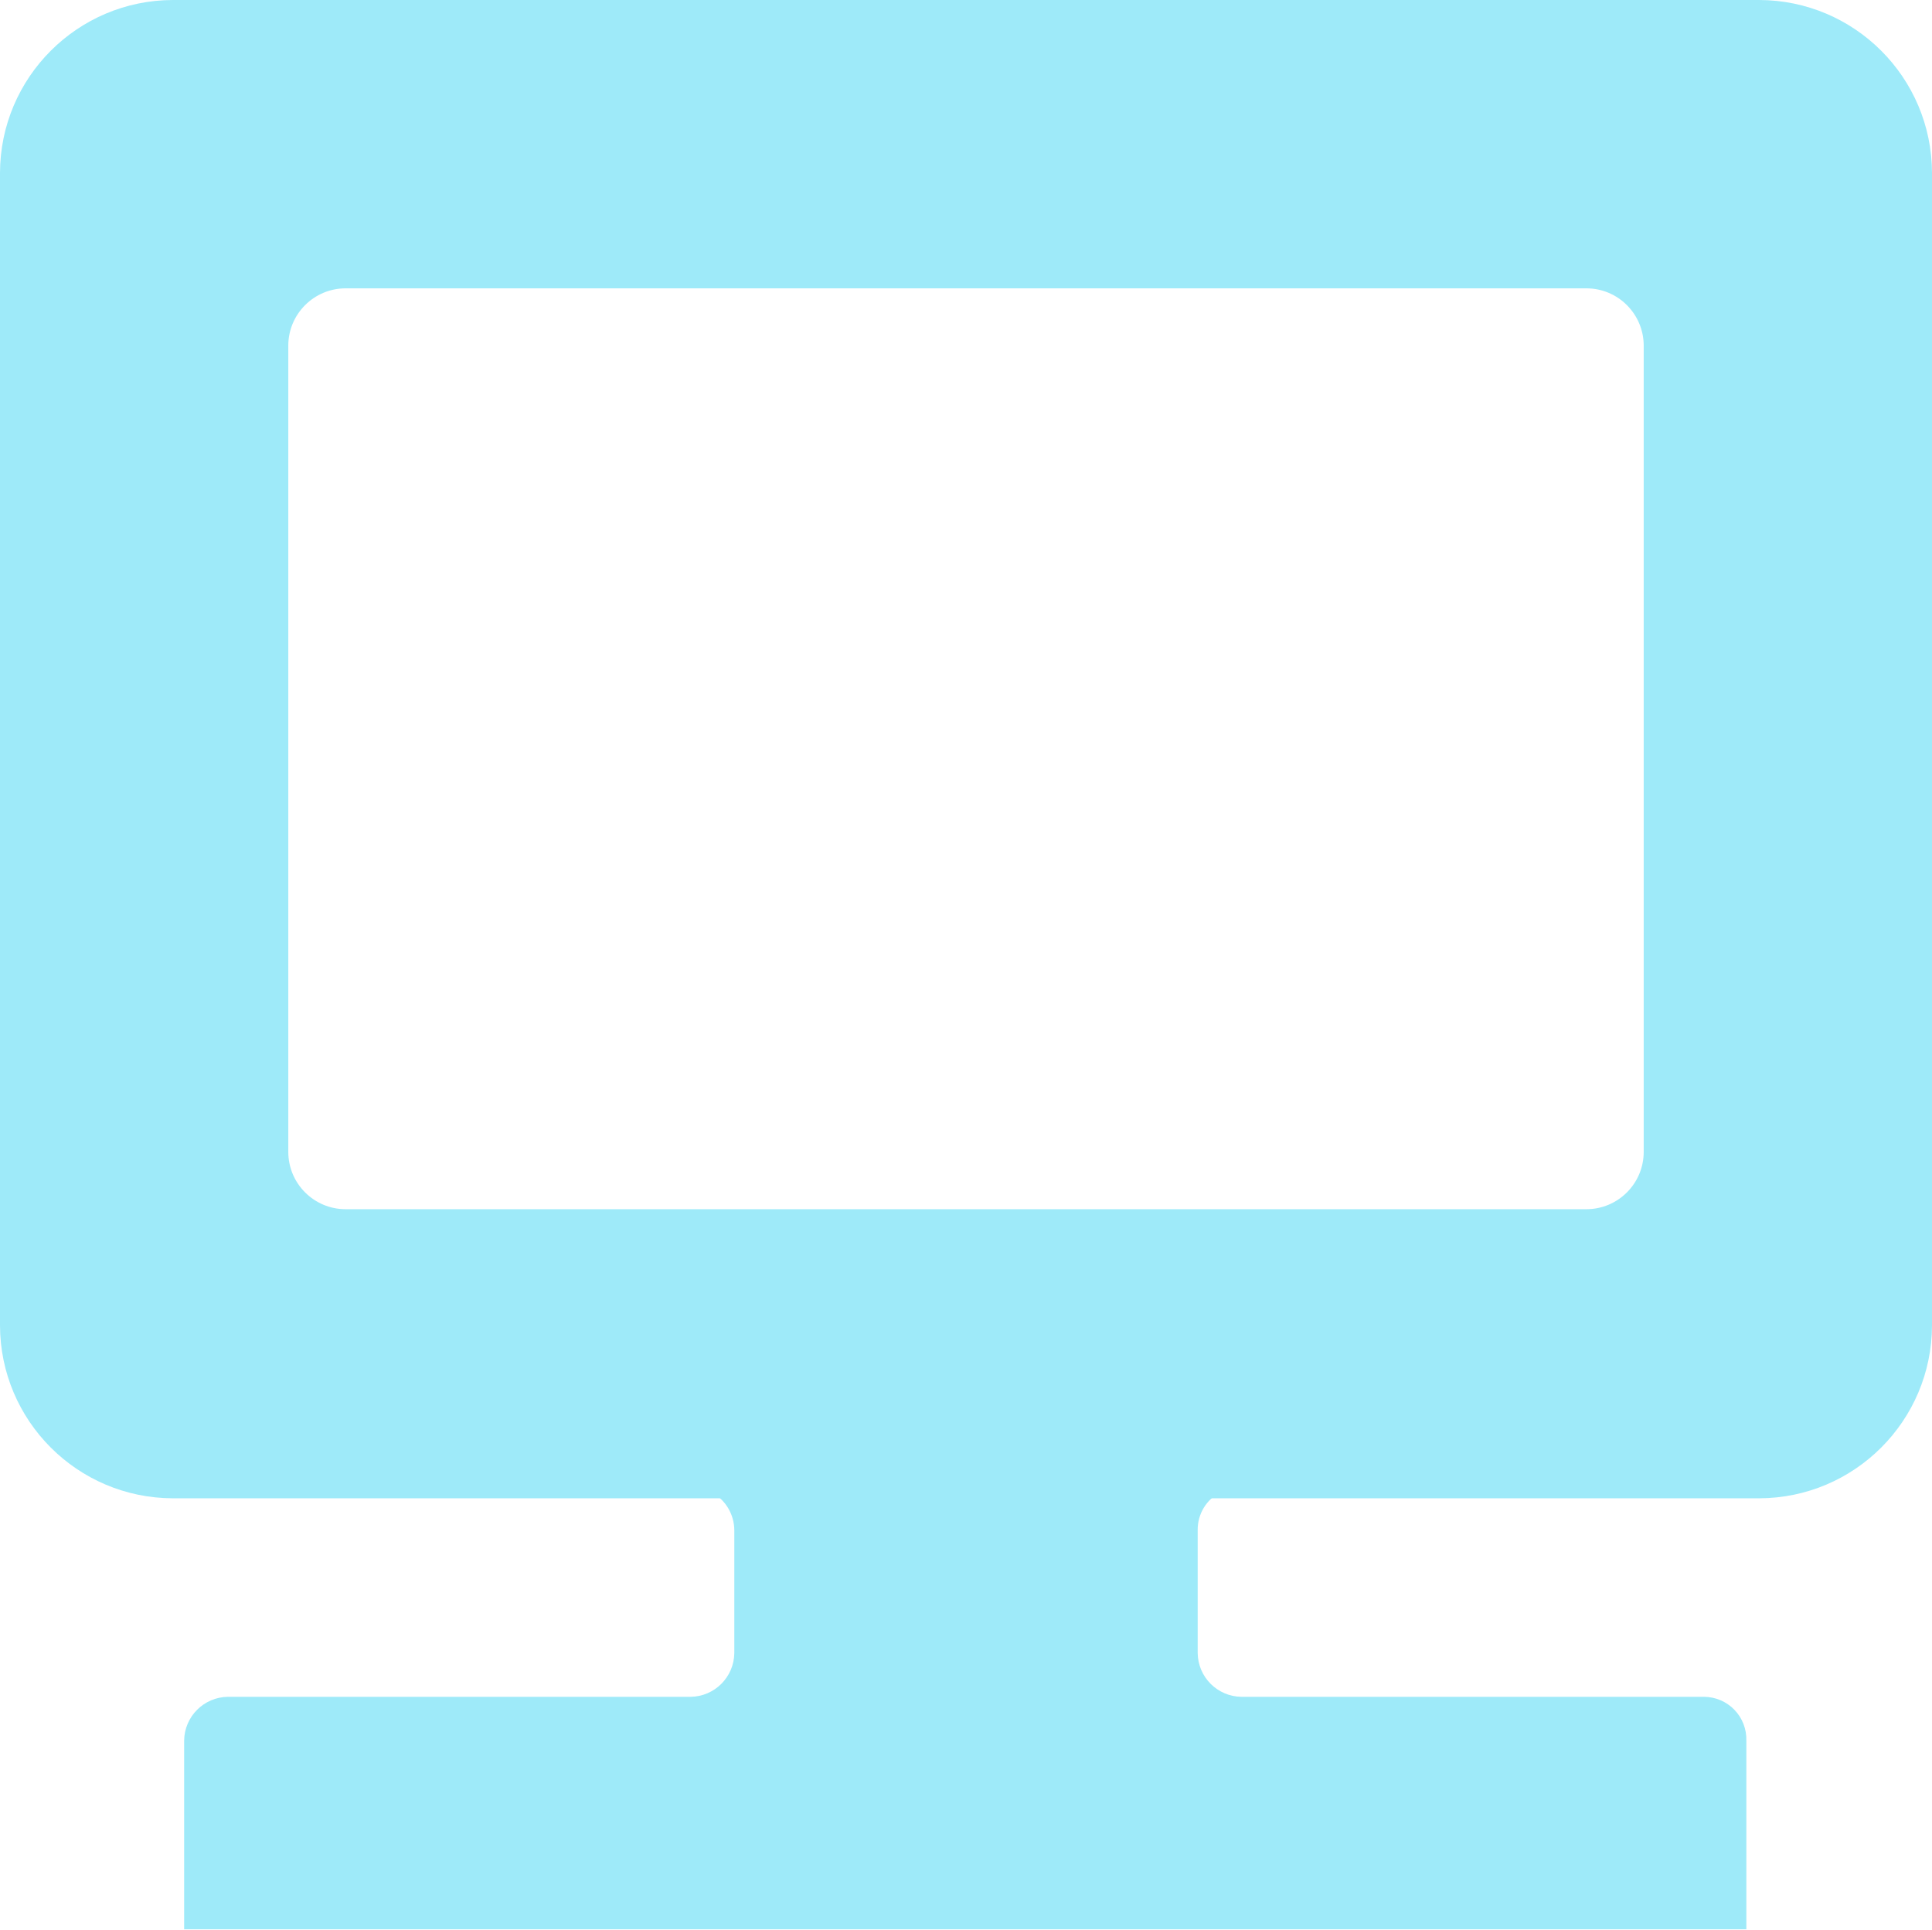
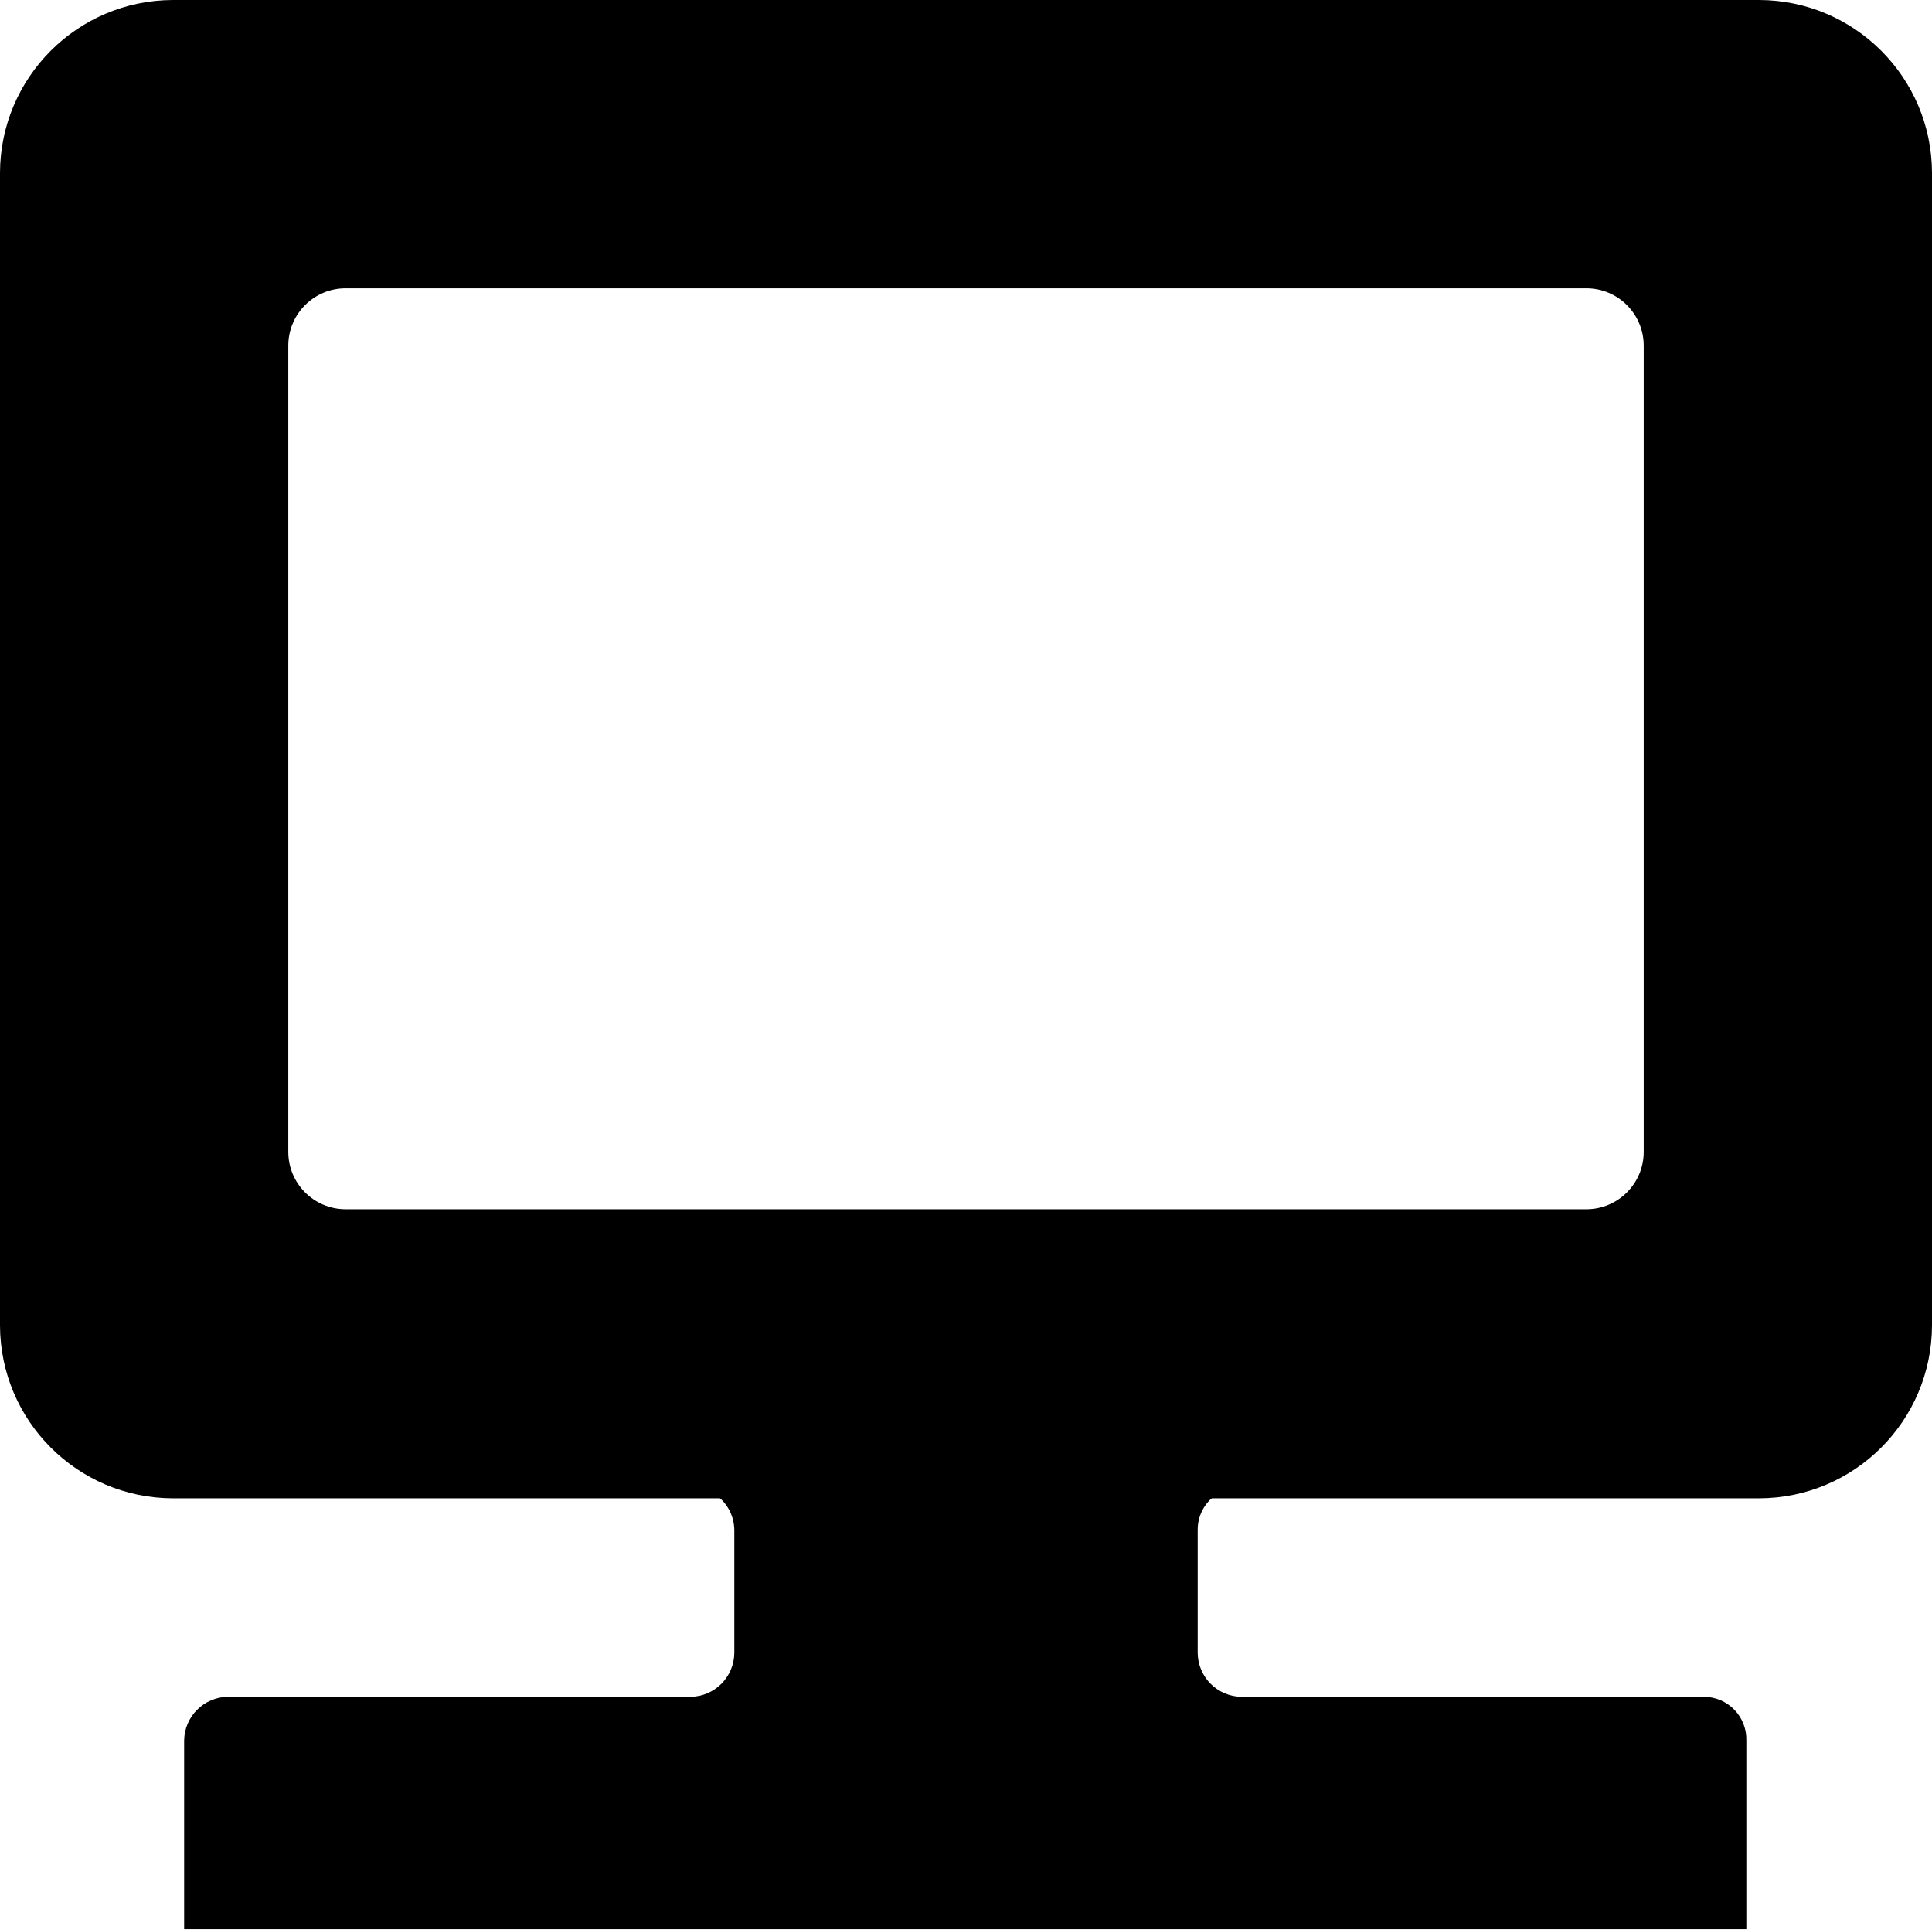
<svg xmlns="http://www.w3.org/2000/svg" class="source-image" viewBox="0 0 256 255.6">
-   <path d="M256,68.7V22.9A22.961,22.961,0,0,0,233.1,0H22.9A22.961,22.961,0,0,0,0,22.9H0V175.6a22.961,22.961,0,0,0,22.9,22.9H233.1A22.961,22.961,0,0,0,256,175.6V68.7Zm-38.2,7.6v76.3a7.6,7.6,0,0,1-7.6,7.6H45.8a7.6,7.6,0,0,1-7.6-7.6V45.8a7.6,7.6,0,0,1,7.6-7.6H210.2a7.6,7.6,0,0,1,7.6,7.6Z" fill="#9eeaf9" />
-   <path d="M225.8,224.8H164.5a5.869,5.869,0,0,1-5.8-5.8V202.7a5.574,5.574,0,0,1,3-5H94.3a5.768,5.768,0,0,1,3,5V219a5.869,5.869,0,0,1-5.8,5.8H30.2a5.869,5.869,0,0,0-5.8,5.8v25h207v-25A5.637,5.637,0,0,0,225.8,224.8Z" fill="#9eeaf9" />
+   <path d="M256,68.7V22.9A22.961,22.961,0,0,0,233.1,0H22.9A22.961,22.961,0,0,0,0,22.9H0V175.6a22.961,22.961,0,0,0,22.9,22.9H233.1A22.961,22.961,0,0,0,256,175.6V68.7Zm-38.2,7.6v76.3a7.6,7.6,0,0,1-7.6,7.6H45.8a7.6,7.6,0,0,1-7.6-7.6V45.8a7.6,7.6,0,0,1,7.6-7.6H210.2a7.6,7.6,0,0,1,7.6,7.6Z" fill="currentColor" />
+   <path d="M225.8,224.8H164.5a5.869,5.869,0,0,1-5.8-5.8V202.7a5.574,5.574,0,0,1,3-5H94.3a5.768,5.768,0,0,1,3,5V219a5.869,5.869,0,0,1-5.8,5.8H30.2a5.869,5.869,0,0,0-5.8,5.8v25h207v-25A5.637,5.637,0,0,0,225.8,224.8Z" fill="currentColor" />
</svg>
